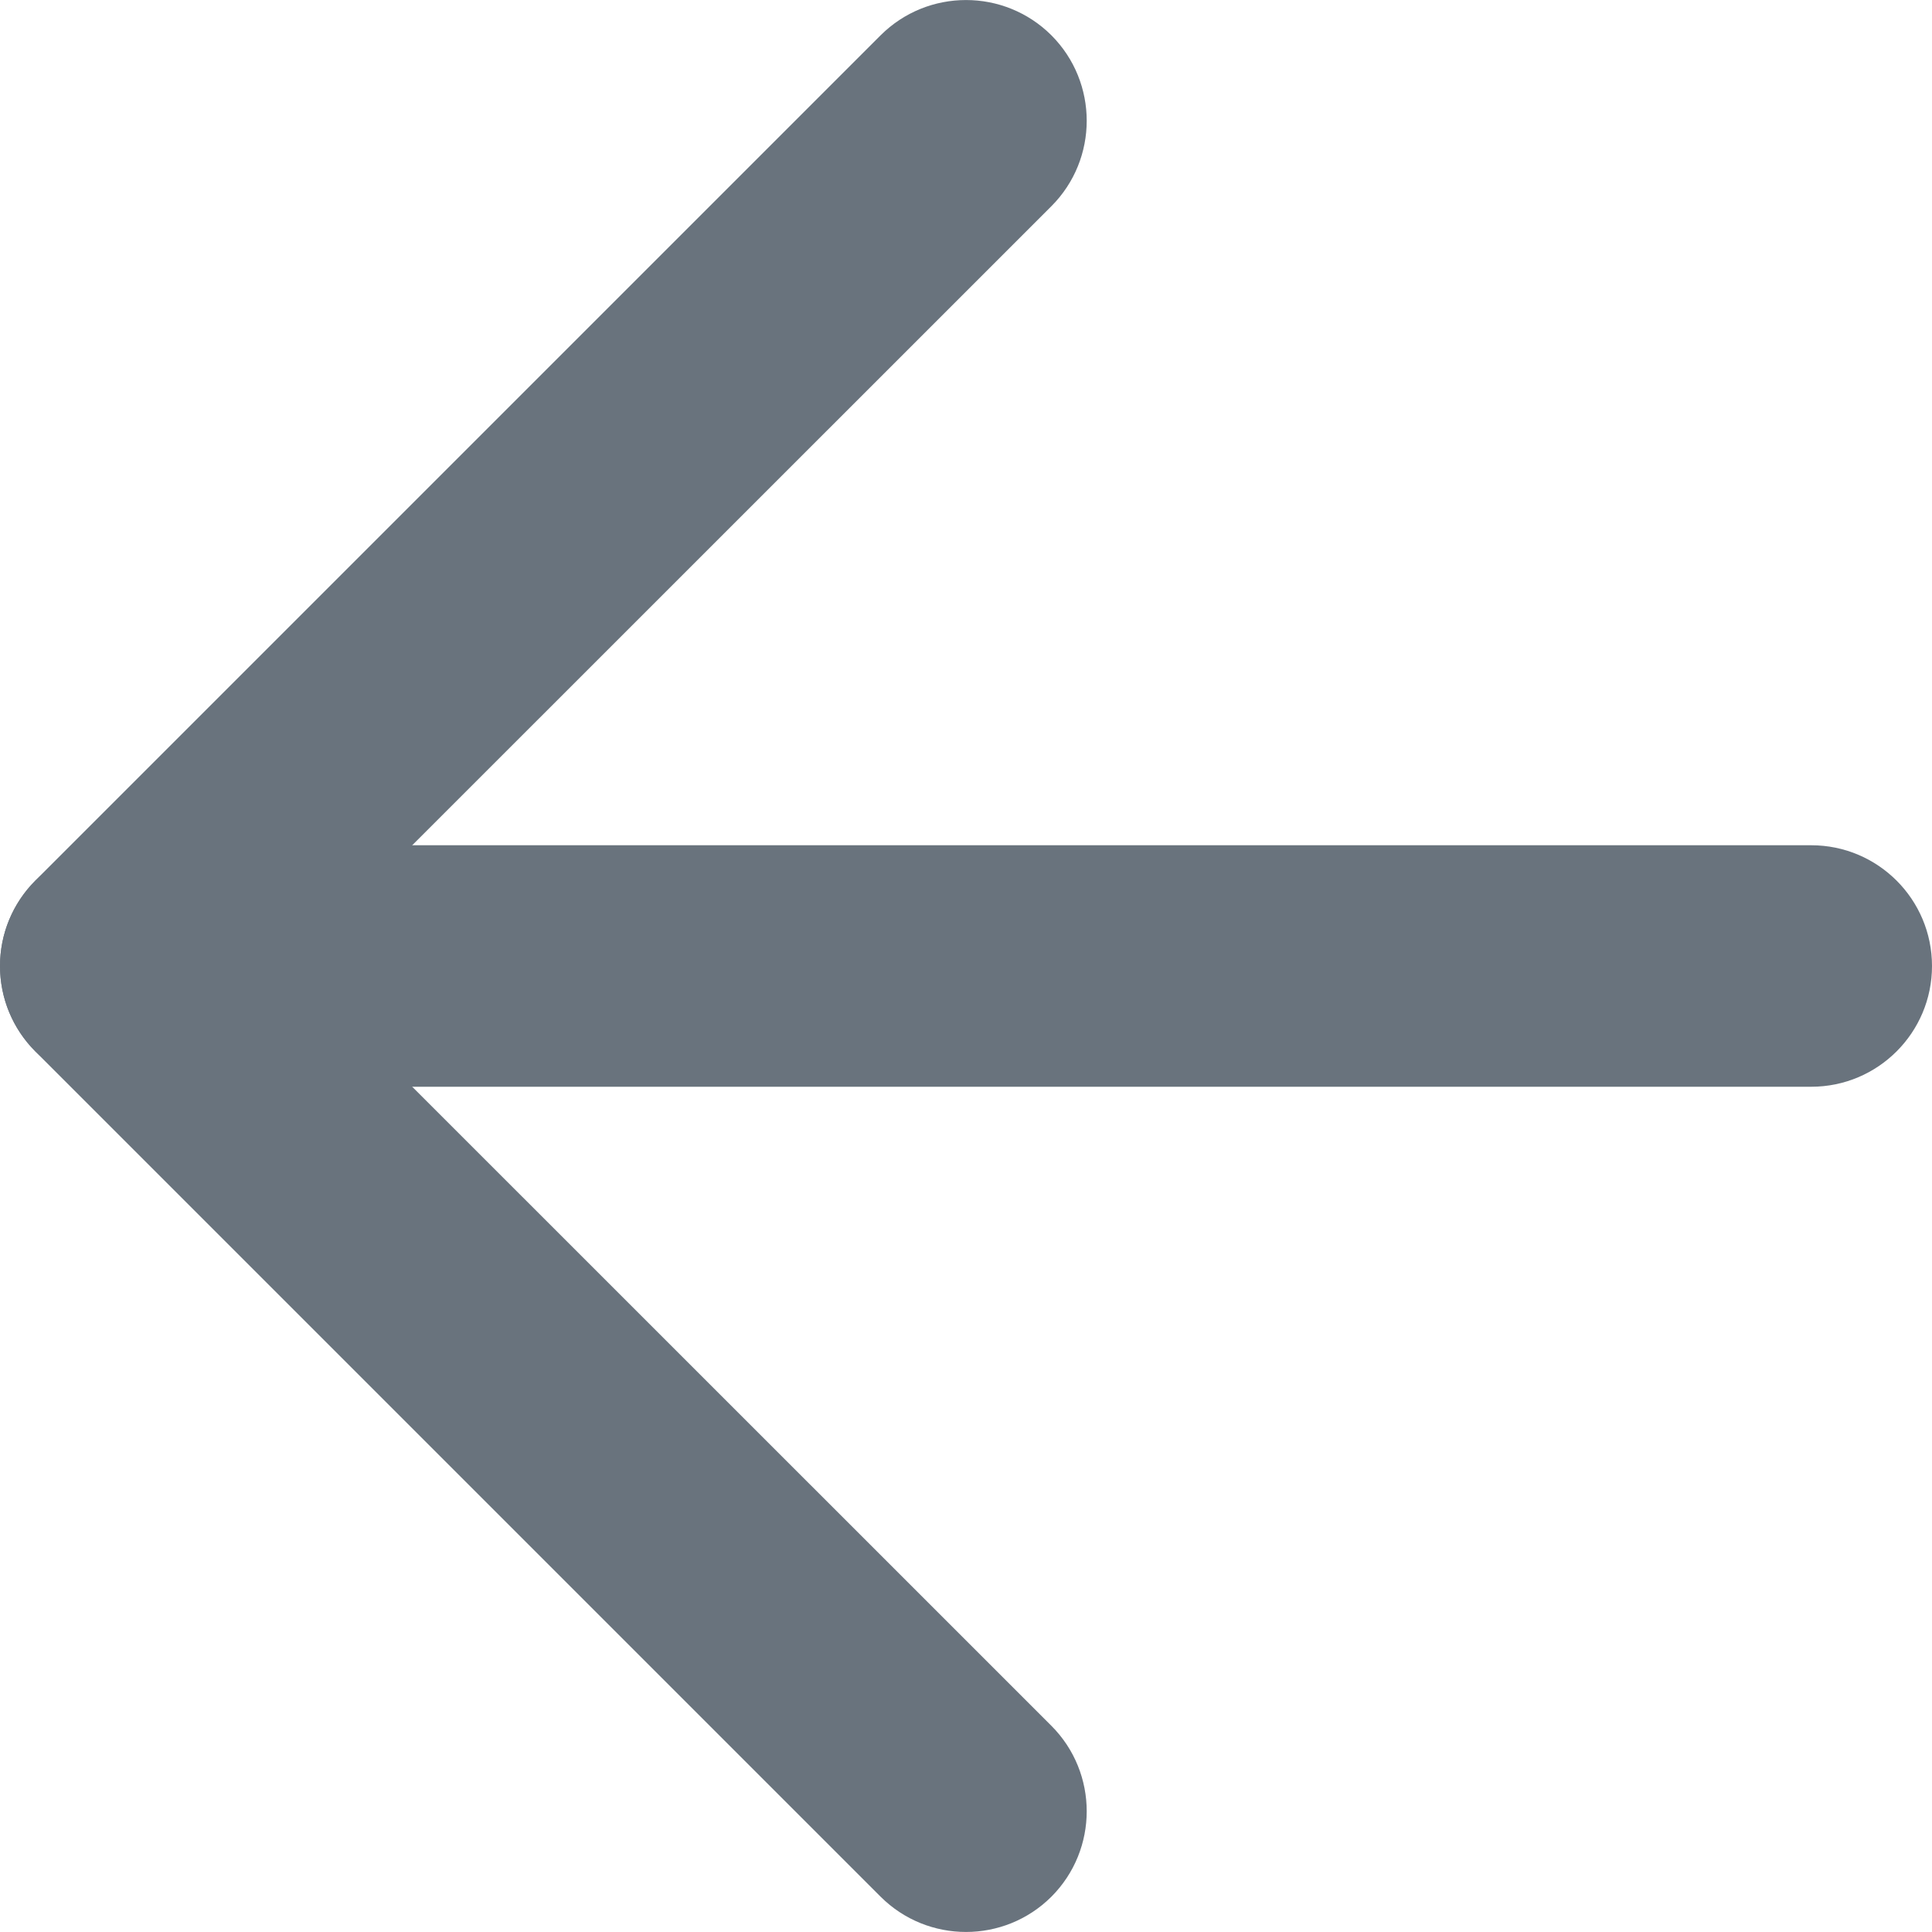
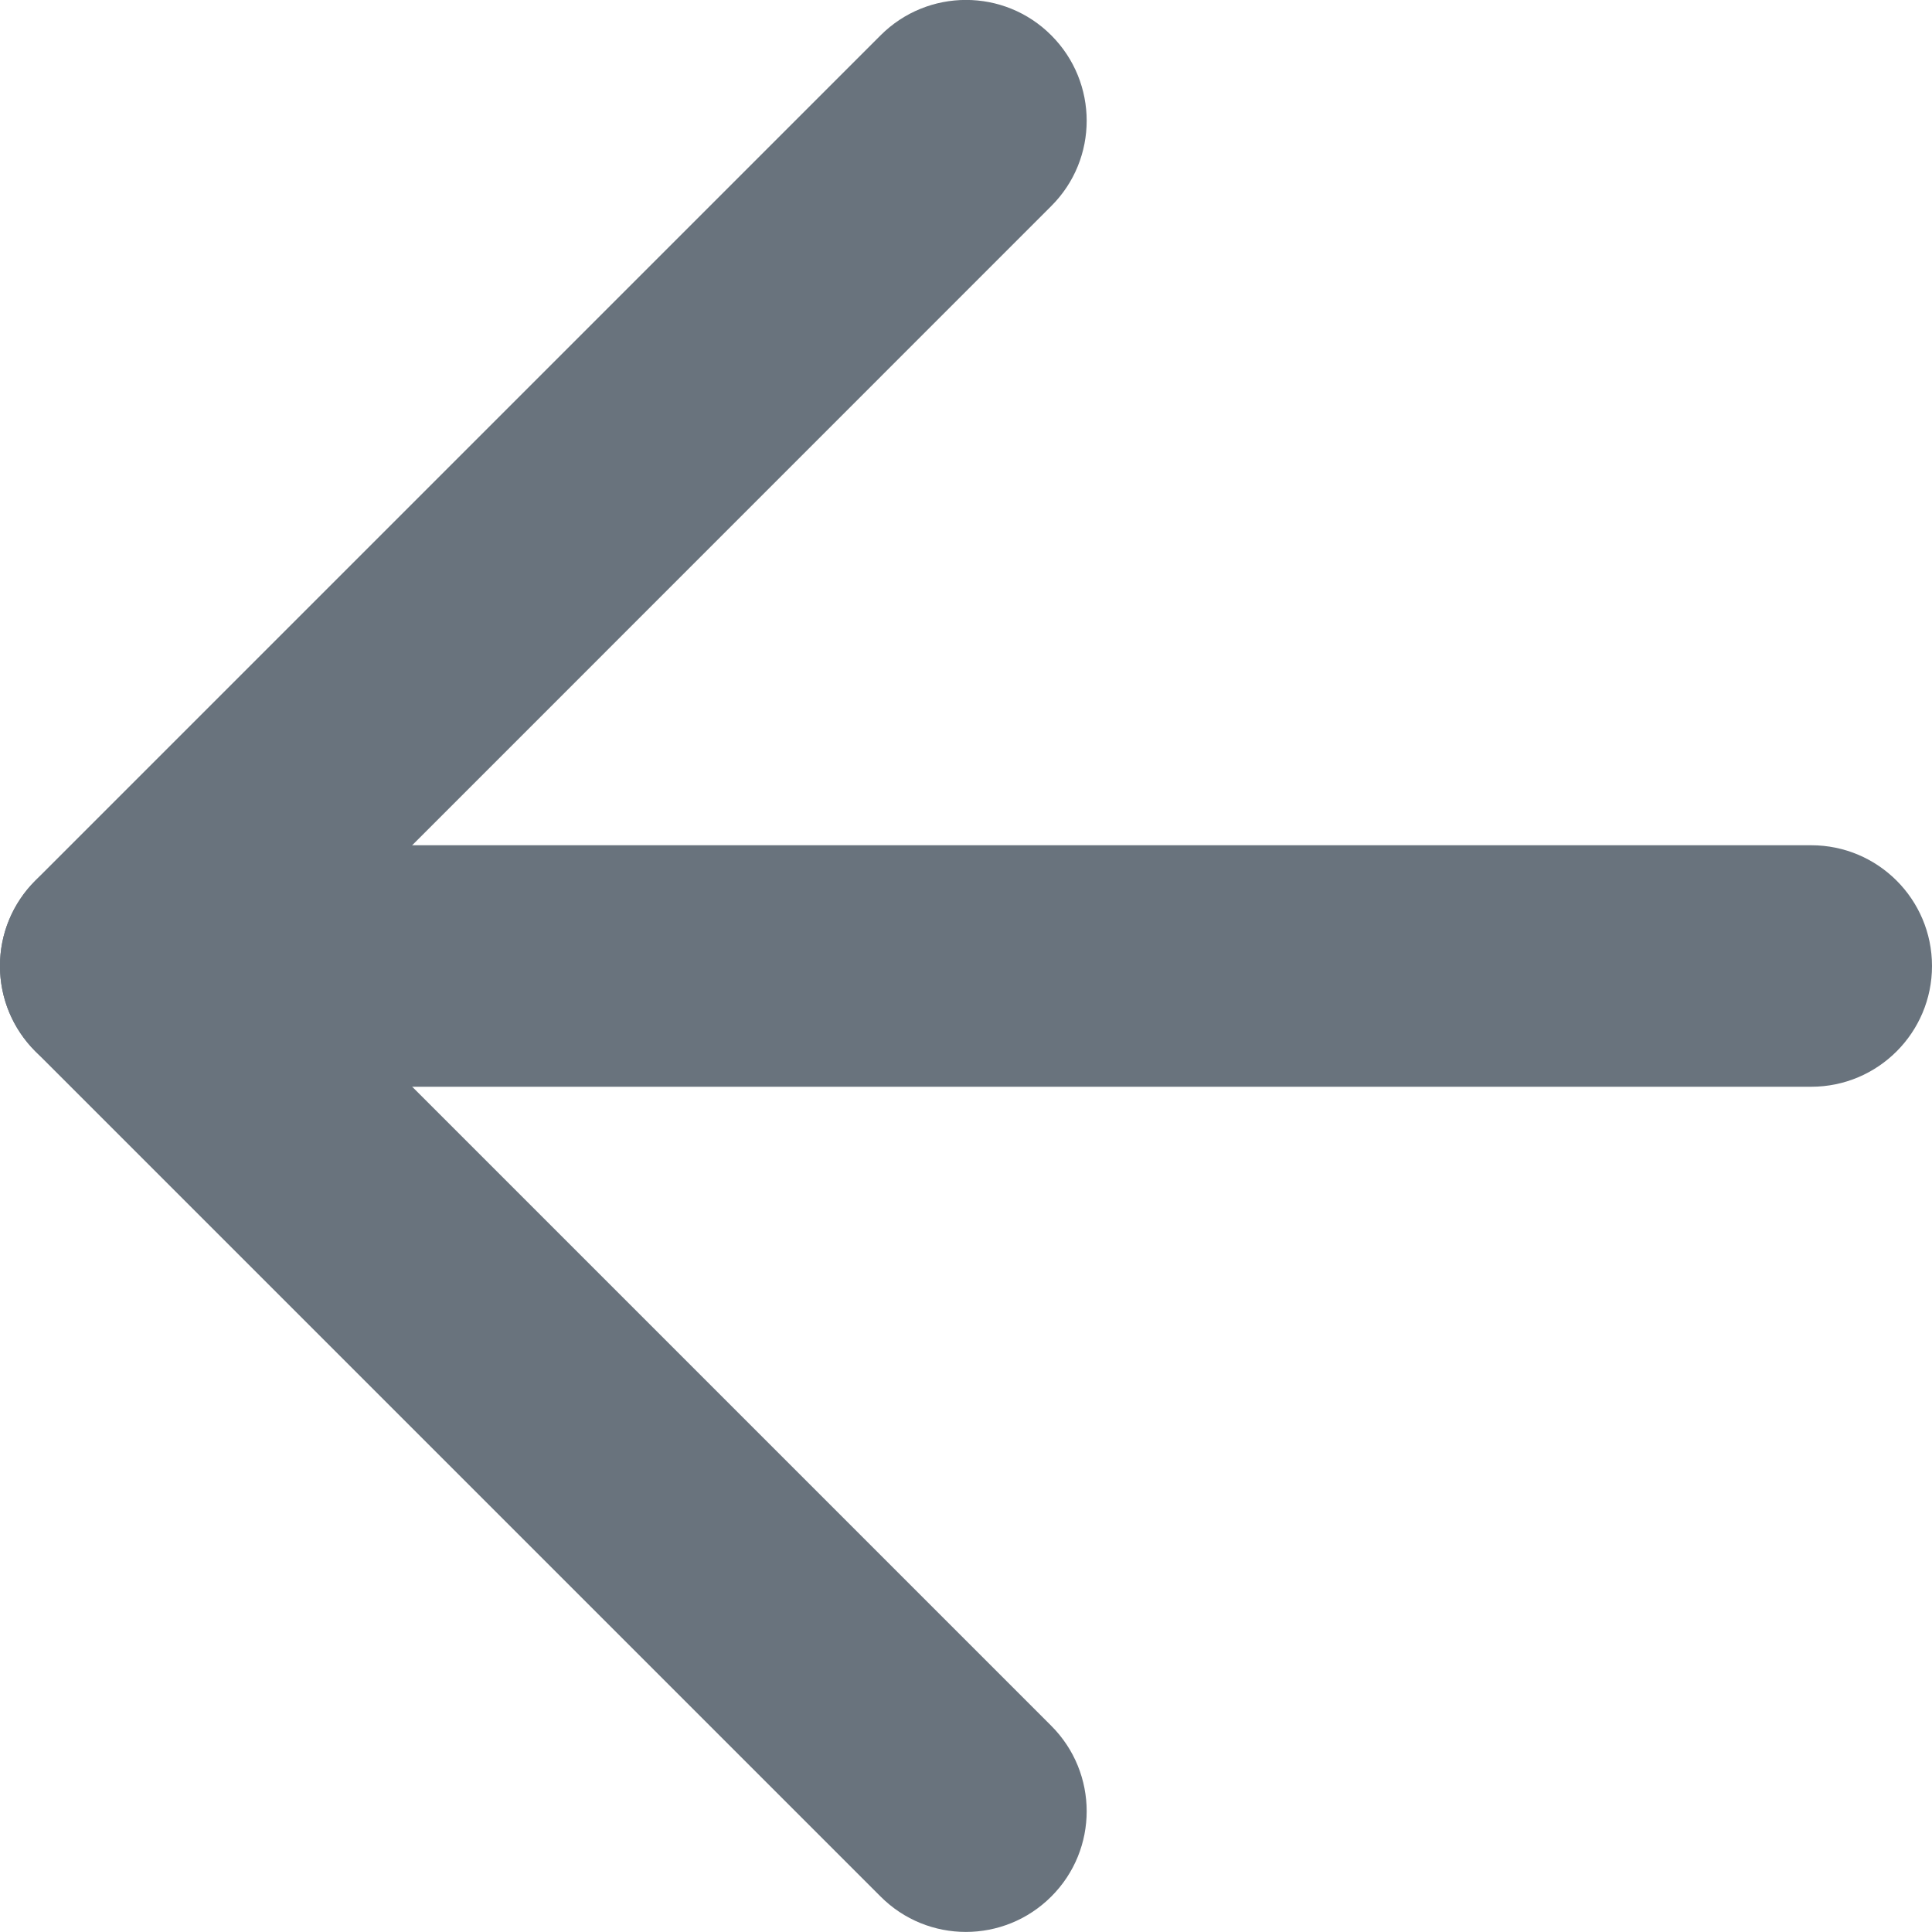
- <svg xmlns="http://www.w3.org/2000/svg" width="14px" height="14px" viewBox="0 0 14 14" version="1.1">
-   <defs />
-   <g id="Design" stroke="none" stroke-width="1" fill="none" fill-rule="evenodd">
-     <g id="Singular-Mobile" transform="translate(-41, -962)" fill="#69737D" fill-rule="nonzero">
-       <g id="Group-7" transform="translate(30, 951)">
-         <g id="Group-6" transform="translate(11, 11)">
-           <path d="M13.125,6.125 C13.608,6.125 14,6.517 14,7 C14,7.483 13.608,7.875 13.125,7.875 L0.875,7.875 C0.392,7.875 0,7.483 0,7 C0,6.517 0.392,6.125 0.875,6.125 L13.125,6.125 Z" id="Shape" />
-           <path d="M2.112,7 L7.619,12.506 C7.96,12.848 7.96,13.402 7.619,13.744 C7.277,14.085 6.723,14.085 6.381,13.744 L0.256,7.619 C-0.085,7.277 -0.085,6.723 0.256,6.381 L6.381,0.256 C6.723,-0.085 7.277,-0.085 7.619,0.256 C7.96,0.598 7.96,1.152 7.619,1.494 L2.112,7 Z" id="Shape" />
-         </g>
-       </g>
-     </g>
+ <svg xmlns="http://www.w3.org/2000/svg" height="14" viewBox="0 0 14 14" width="14">
+   <g fill="#69737d">
+     <path d="m13.125 6.125c.483 0 .875.392.875.875s-.392.875-.875.875h-12.25c-.483 0-.875-.392-.875-.875s.392-.875.875-.875z" />
+     <path d="m2.112 7 5.506 5.506c.342.342.342.896 0 1.237-.342.342-.896.342-1.237 0l-6.125-6.125c-.342-.342-.342-.896 0-1.237l6.125-6.125c.342-.342.896-.342 1.237 0 .342.342.342.896 0 1.237z" />
  </g>
</svg>
